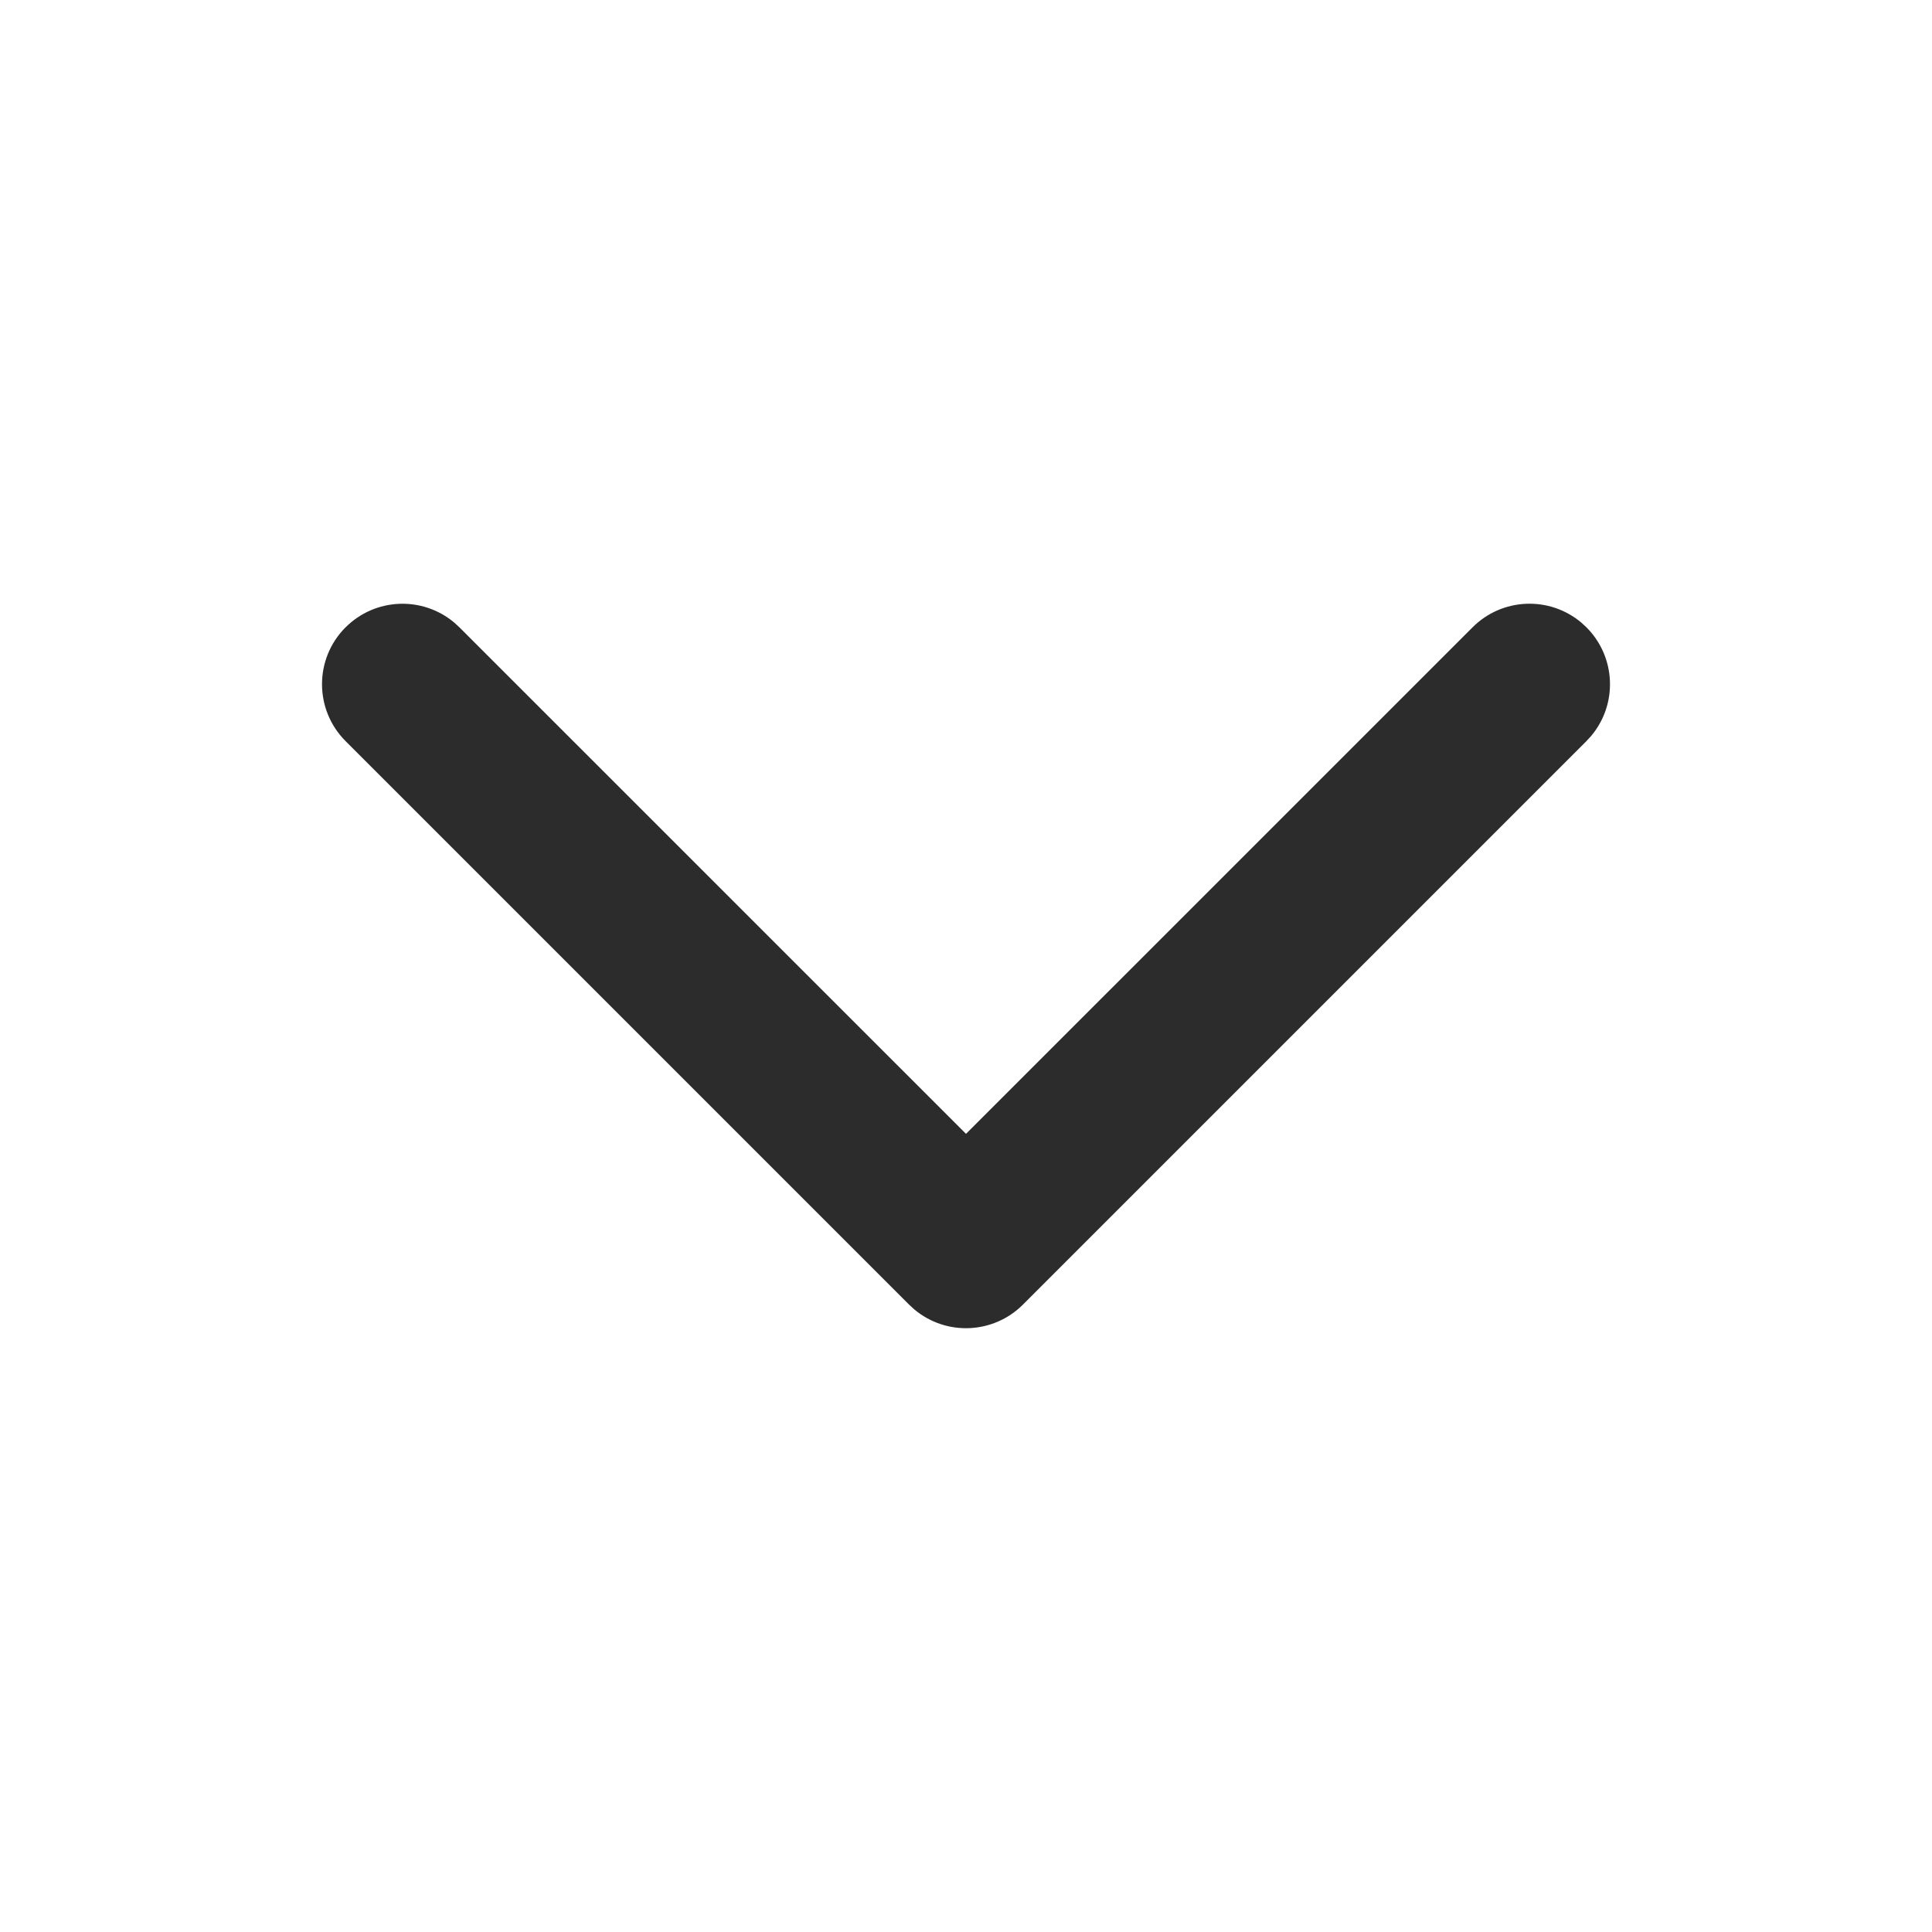
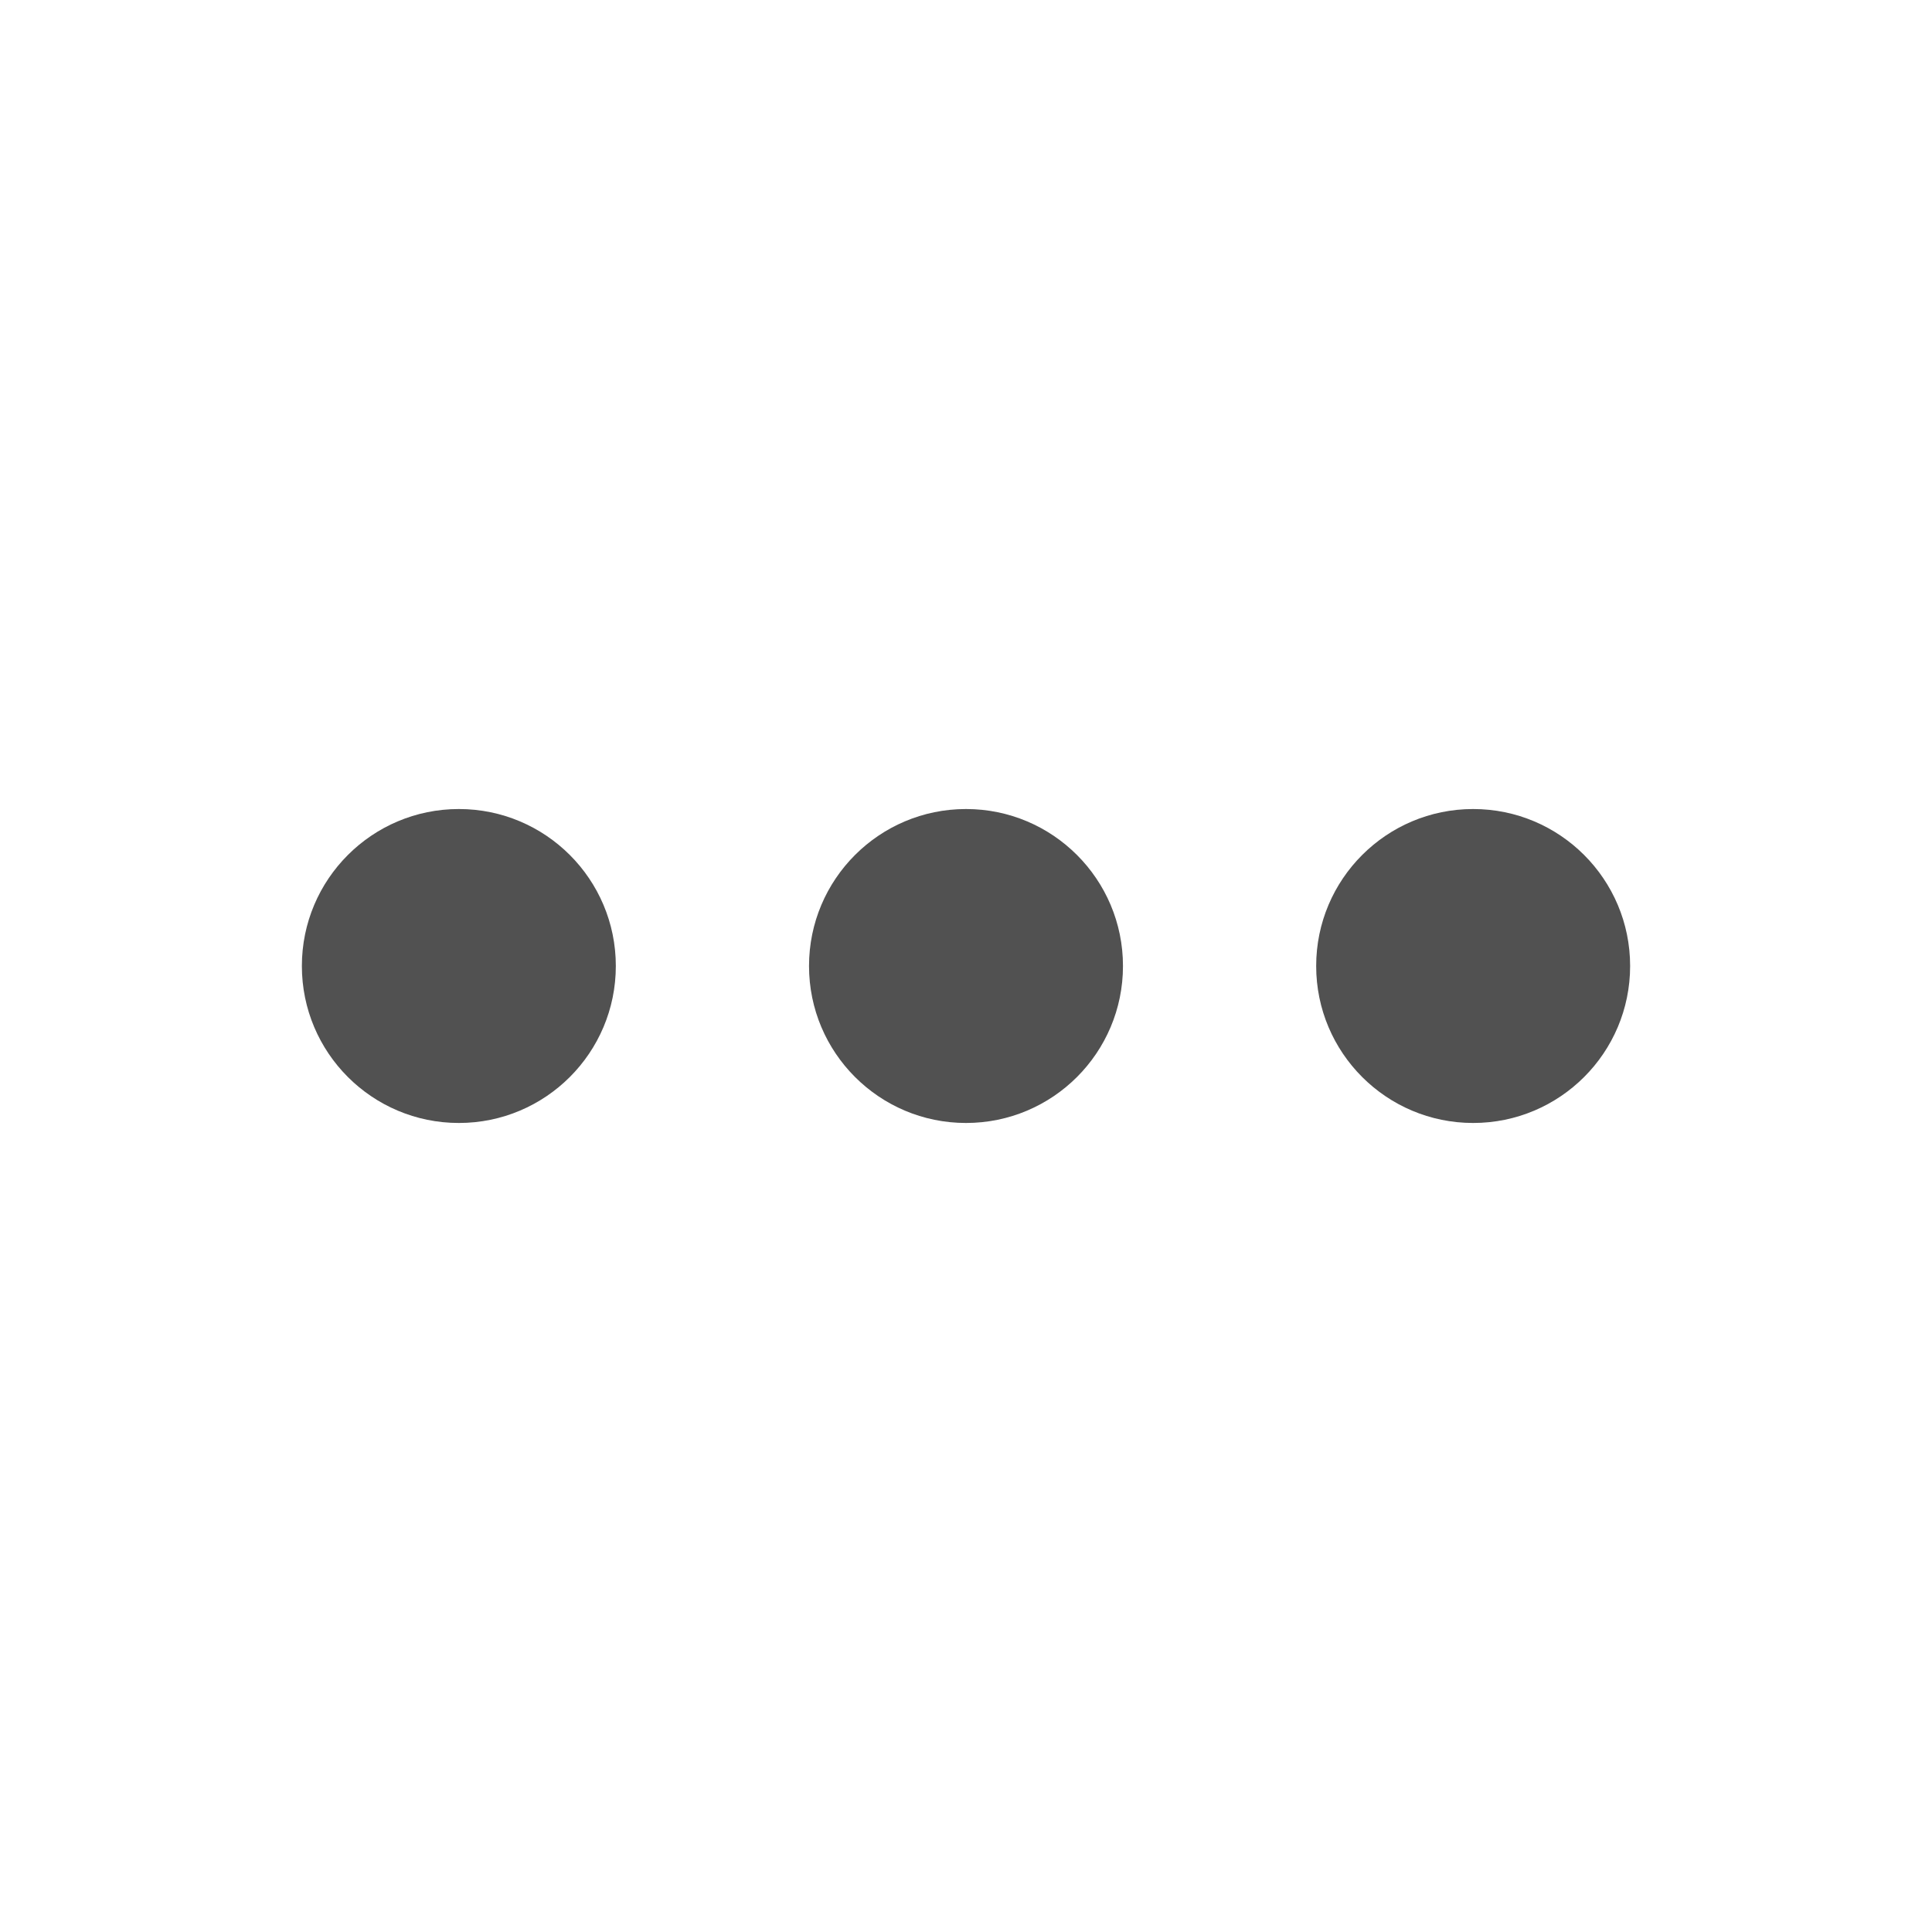
- <svg xmlns="http://www.w3.org/2000/svg" t="1694079761425" class="icon" viewBox="0 0 1024 1024" version="1.1" p-id="31123" width="200" height="200">
-   <path d="M183.168 332.501a42.667 42.667 0 0 1 57.621-2.496l2.709 2.496L512 600.96l268.501-268.48a42.667 42.667 0 0 1 57.621-2.496l2.709 2.496a42.667 42.667 0 0 1 2.496 57.621l-2.496 2.709-298.667 298.667a42.667 42.667 0 0 1-57.621 2.496l-2.709-2.496-298.667-298.667a42.667 42.667 0 0 1 0-60.331z" p-id="31124" fill="#2c2c2c" />
+ <svg xmlns="http://www.w3.org/2000/svg" t="1694918774278" class="icon" viewBox="0 0 1024 1024" version="1.1" p-id="7992" width="64" height="64">
+   <path d="M243.2 512m-83.2 0a1.3 1.3 0 1 0 166.4 0 1.3 1.3 0 1 0-166.4 0Z" p-id="7993" fill="#515151" />
+   <path d="M512 512m-83.2 0a1.3 1.3 0 1 0 166.4 0 1.3 1.3 0 1 0-166.4 0Z" p-id="7994" fill="#515151" />
+   <path d="M780.8 512m-83.2 0a1.3 1.3 0 1 0 166.4 0 1.3 1.3 0 1 0-166.4 0Z" p-id="7995" fill="#515151" />
</svg>
